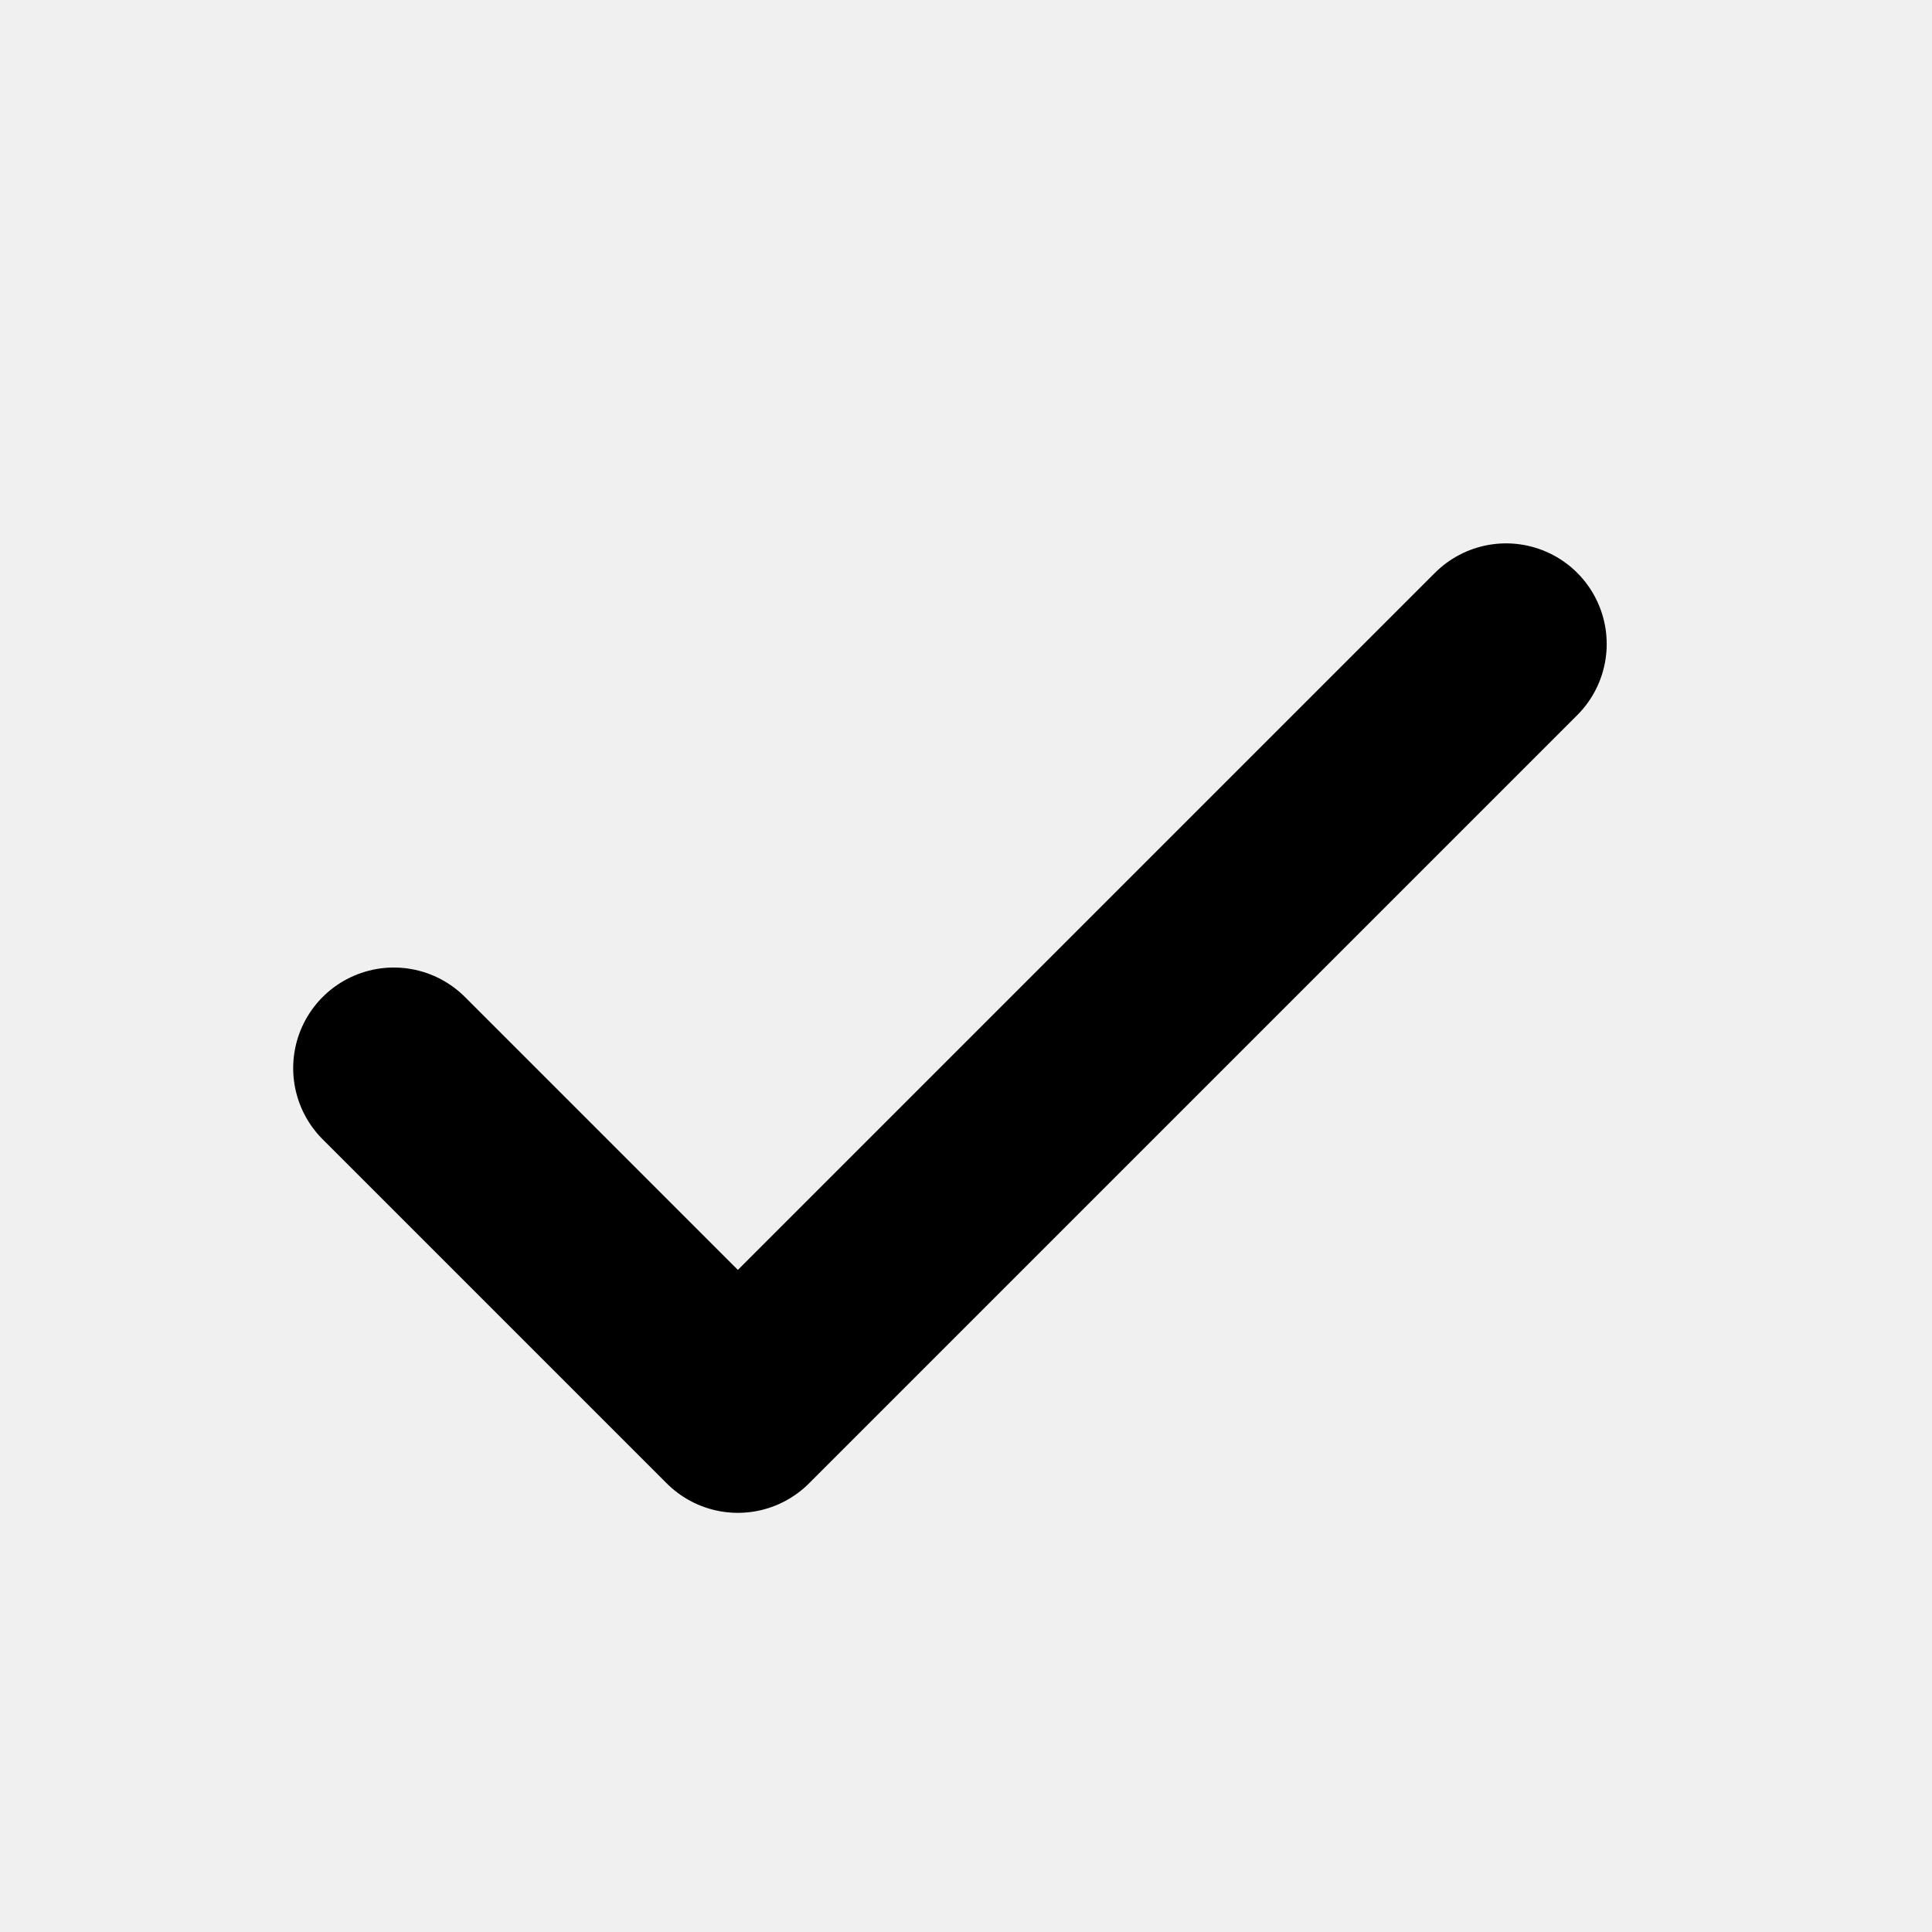
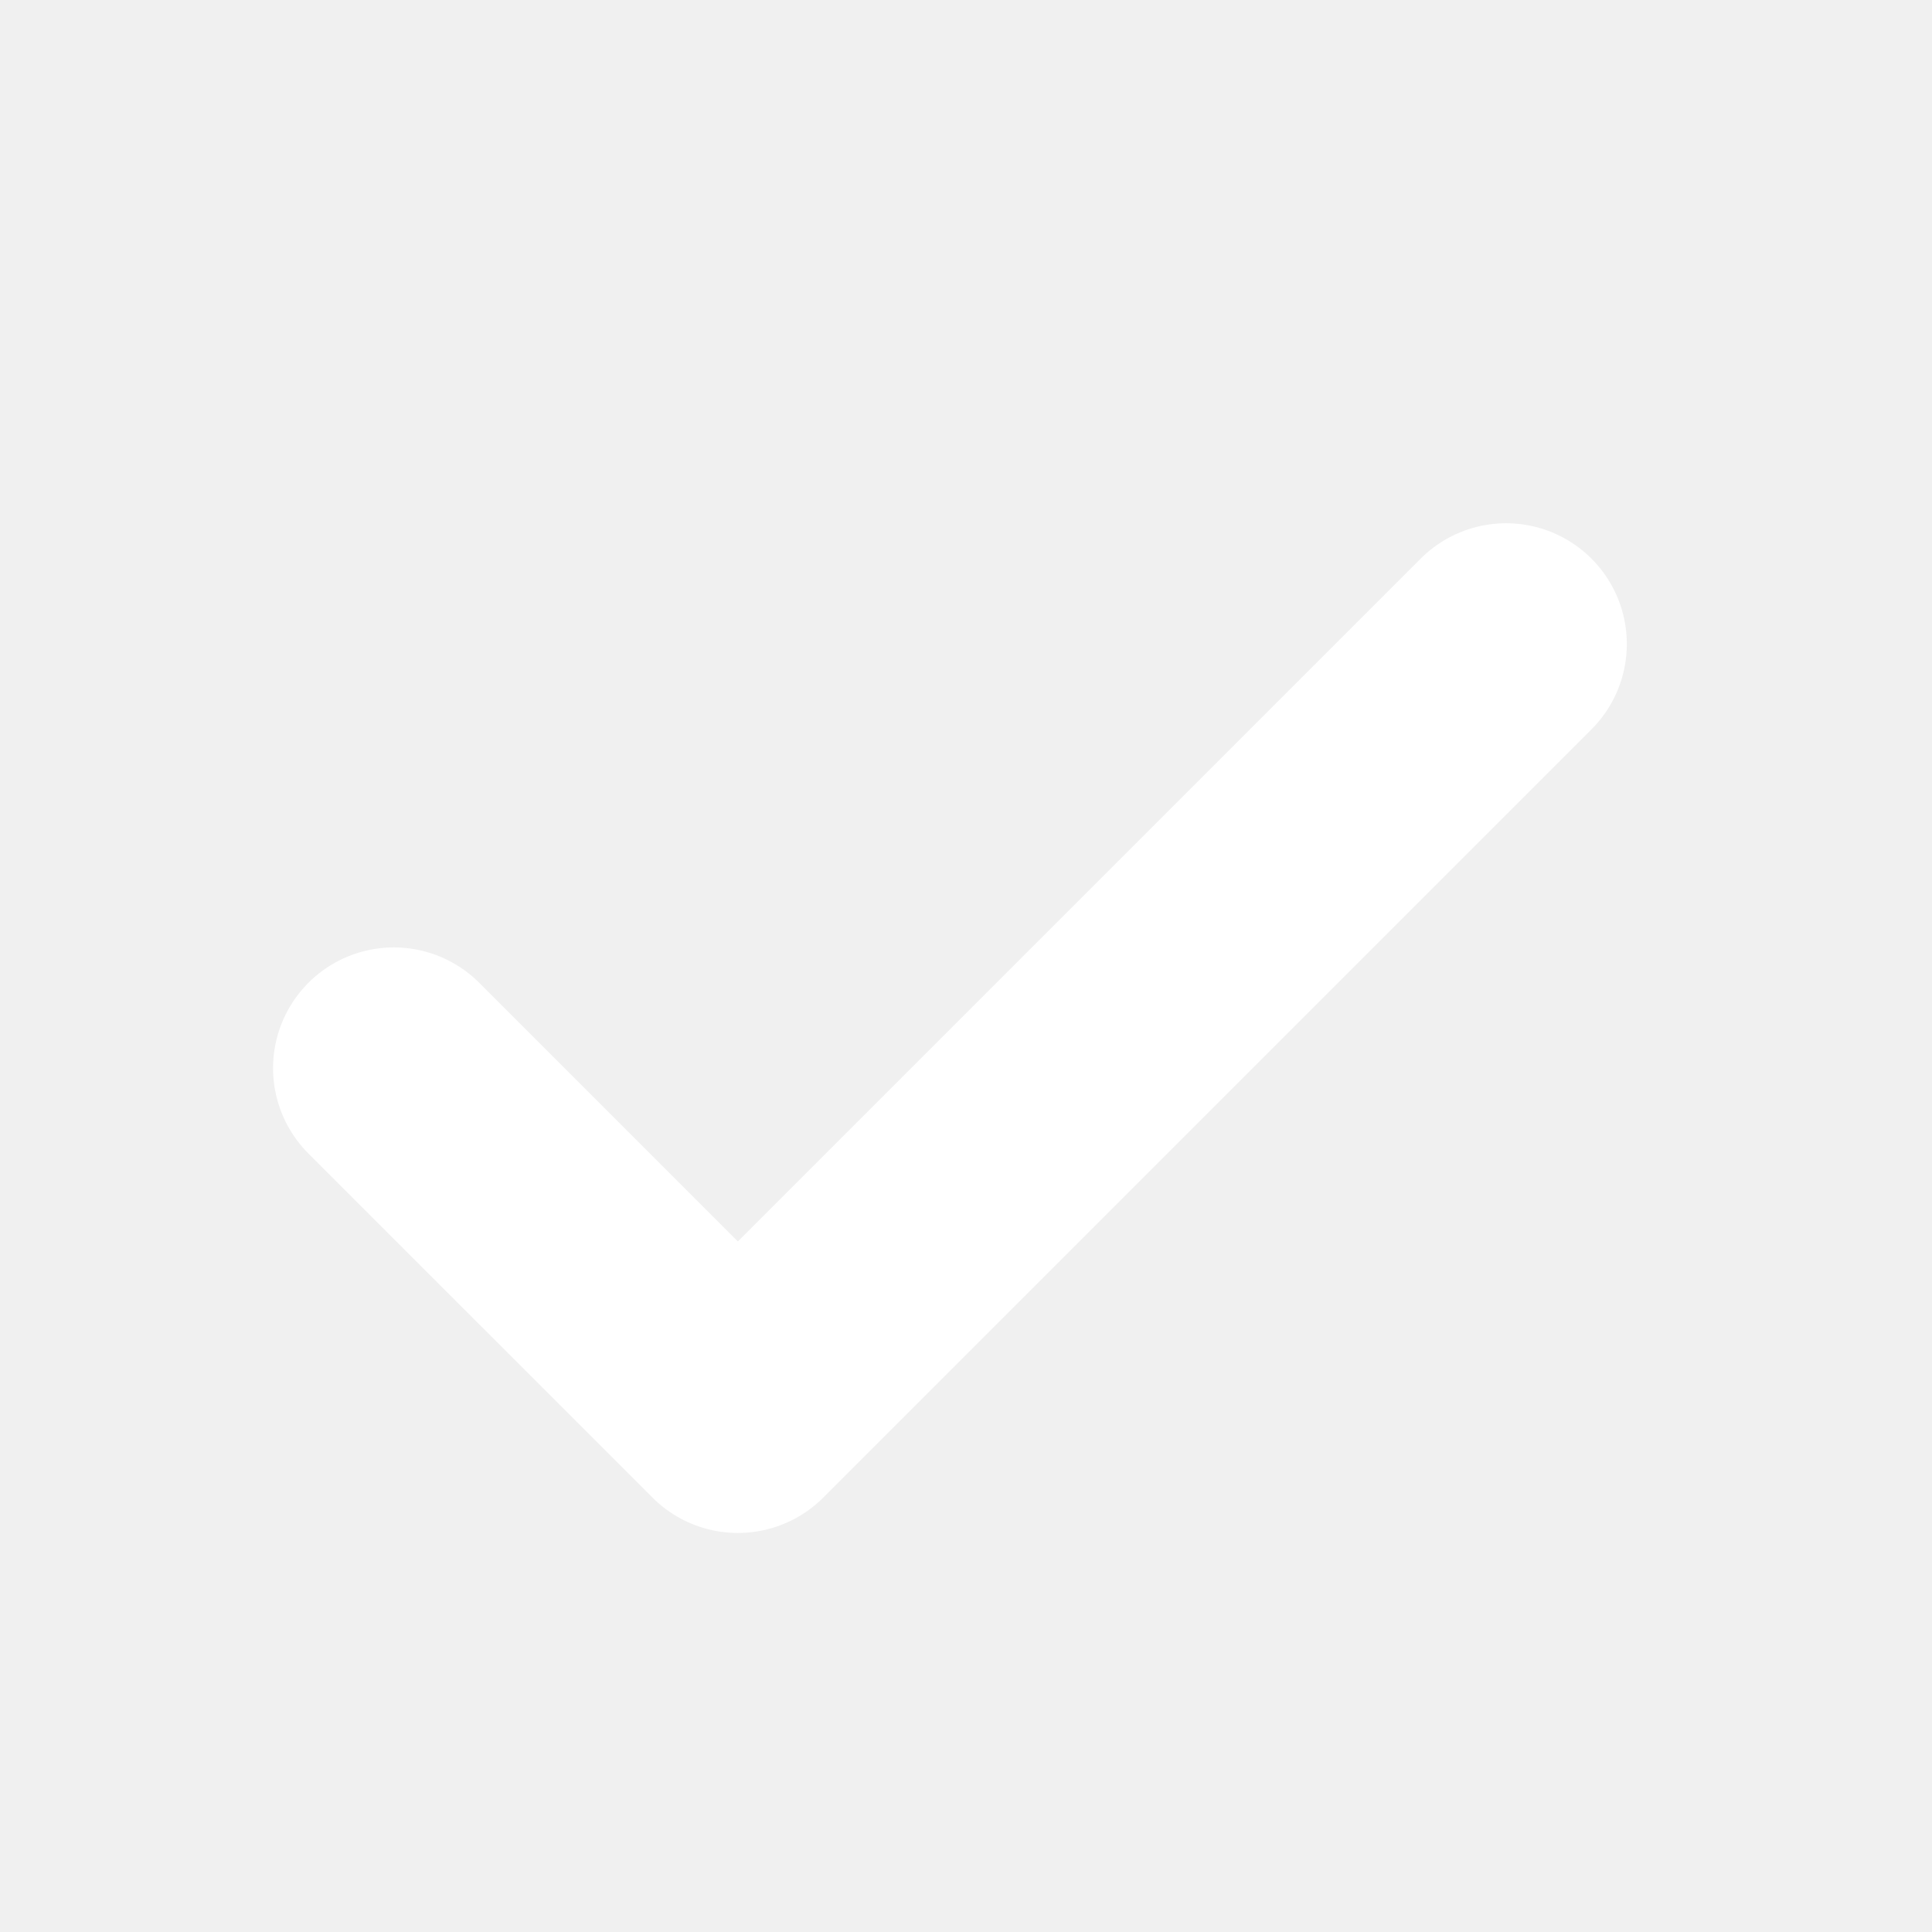
<svg xmlns="http://www.w3.org/2000/svg" width="16px" height="16px" viewBox="0 0 24 24" fill="none">
-   <path d="M4.892 13.269L9.166 17.543L18.709 8" stroke="#000000" stroke-width="2.5" stroke-linecap="round" stroke-linejoin="round" />
+   <path d="M4.892 13.269L9.166 17.543L18.709 8" stroke="#fff" stroke-width="3" stroke-linecap="round" stroke-linejoin="round" />
</svg>
